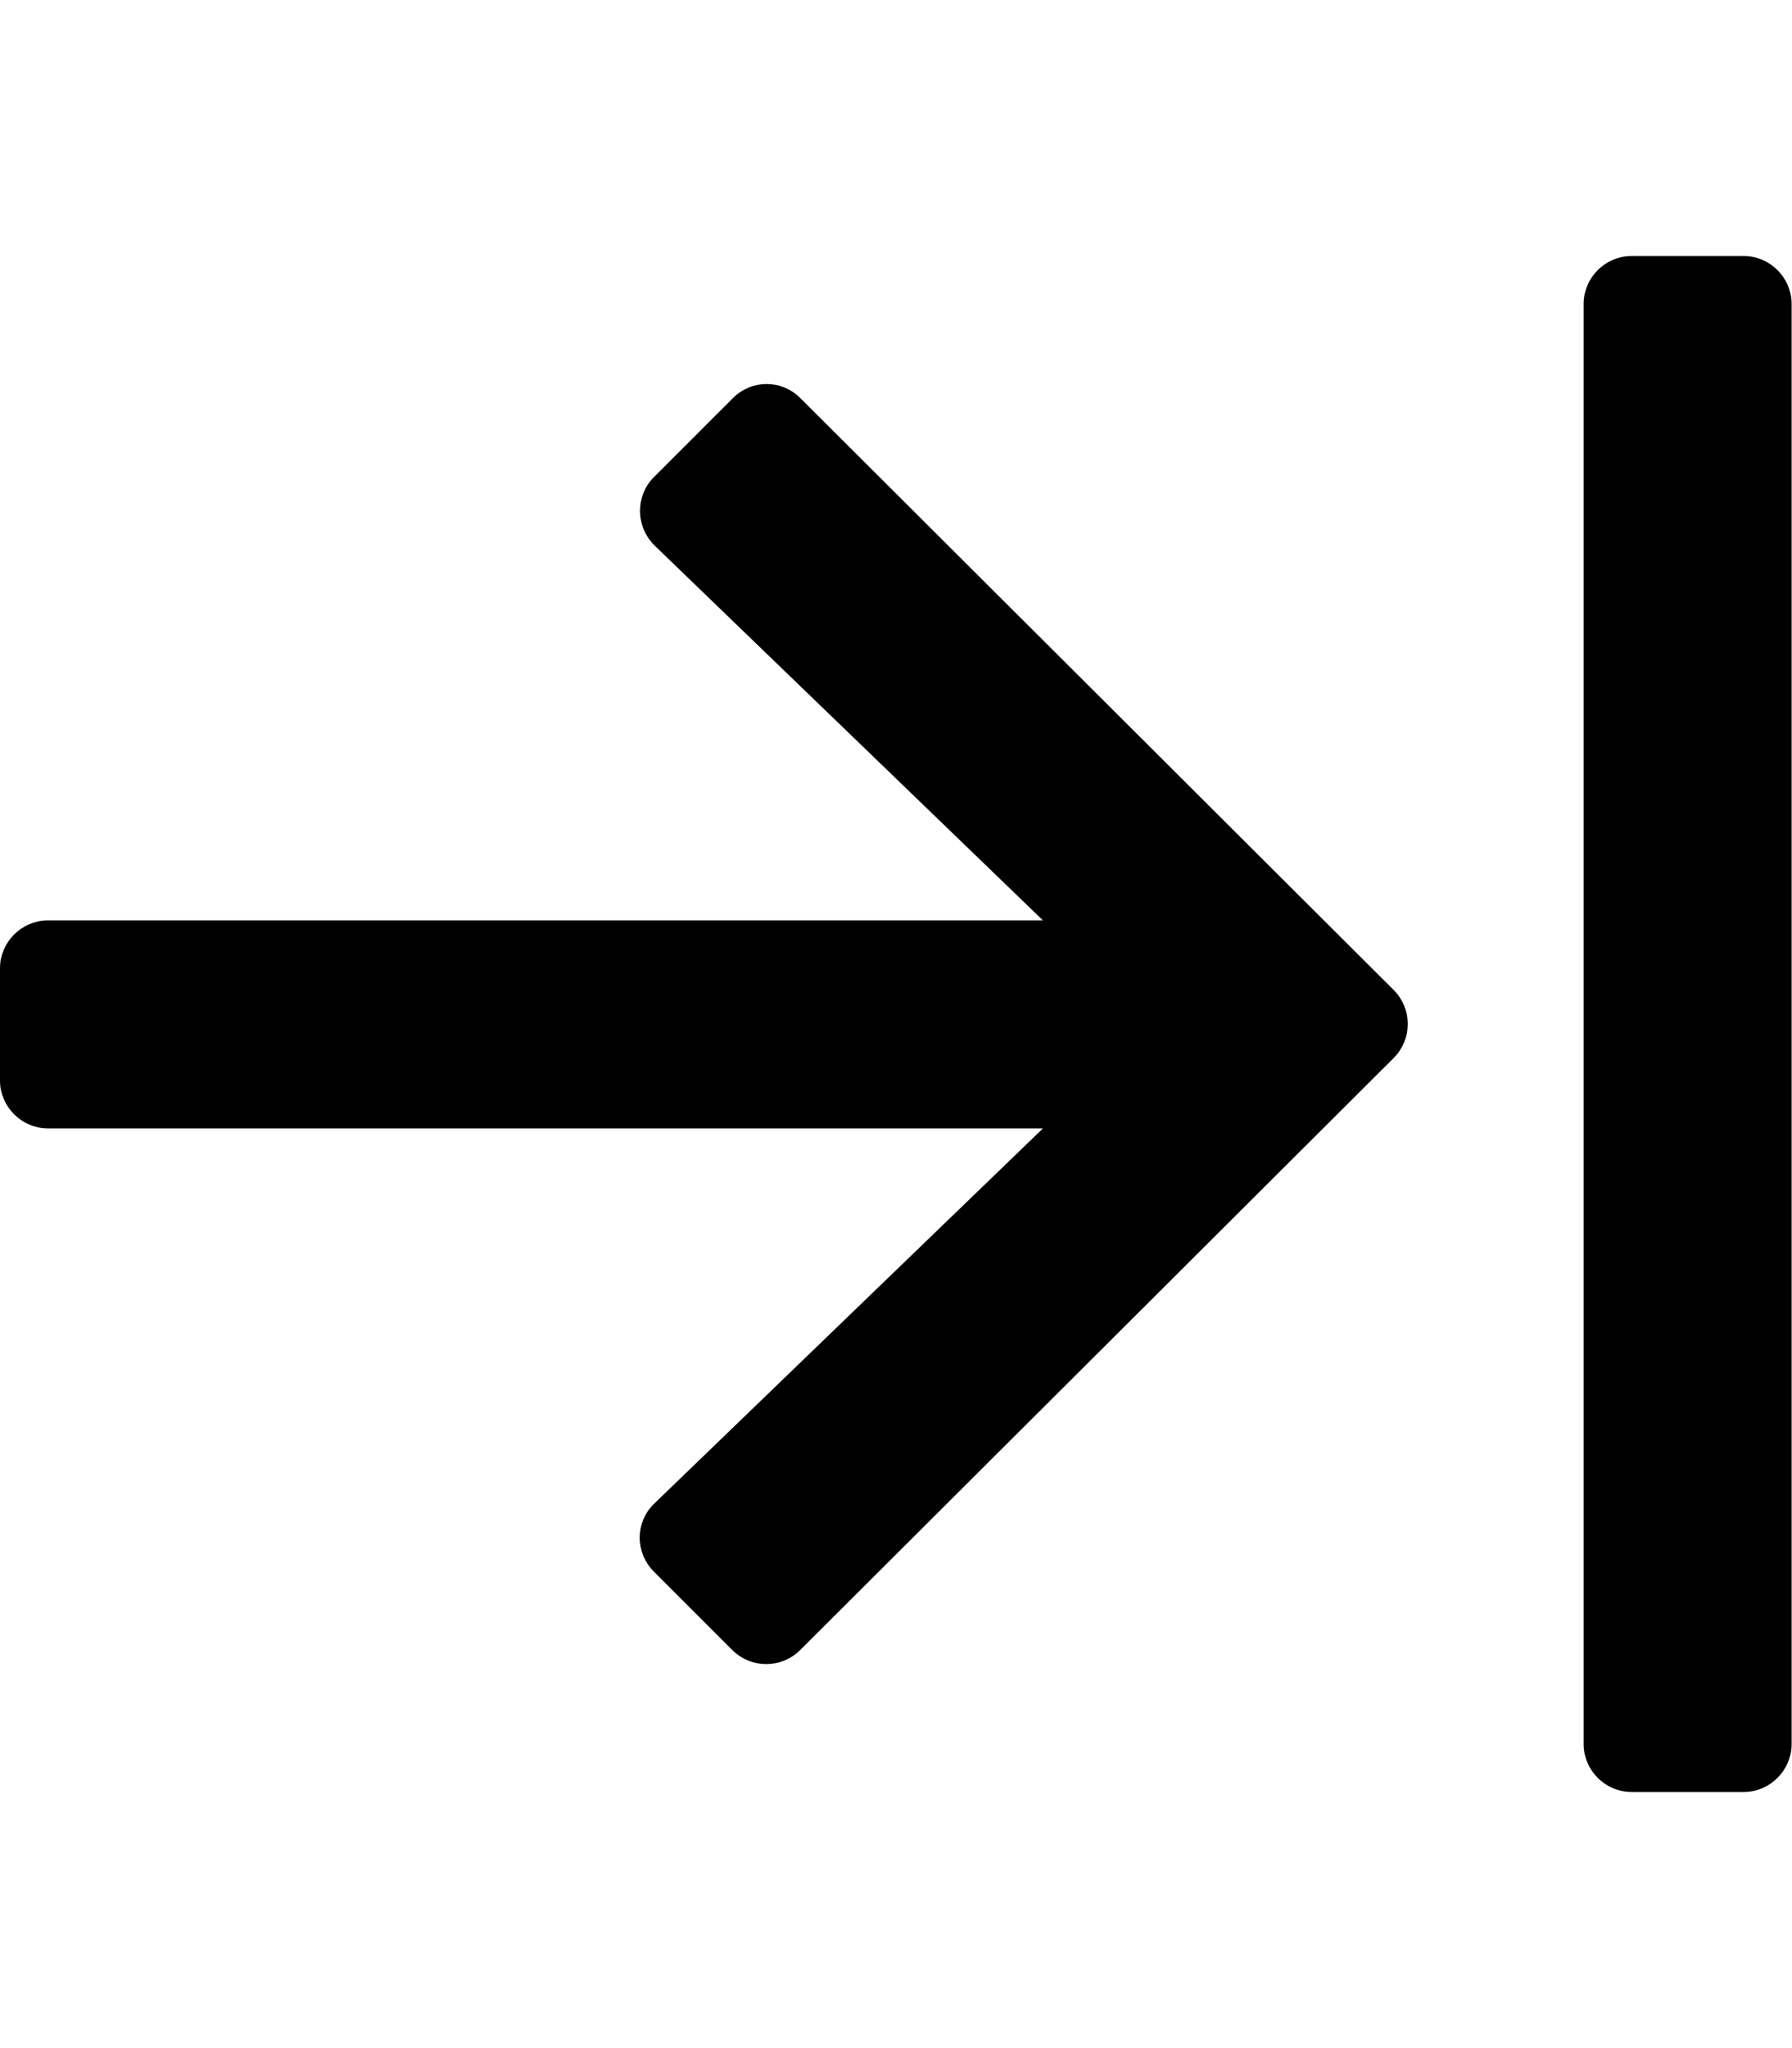
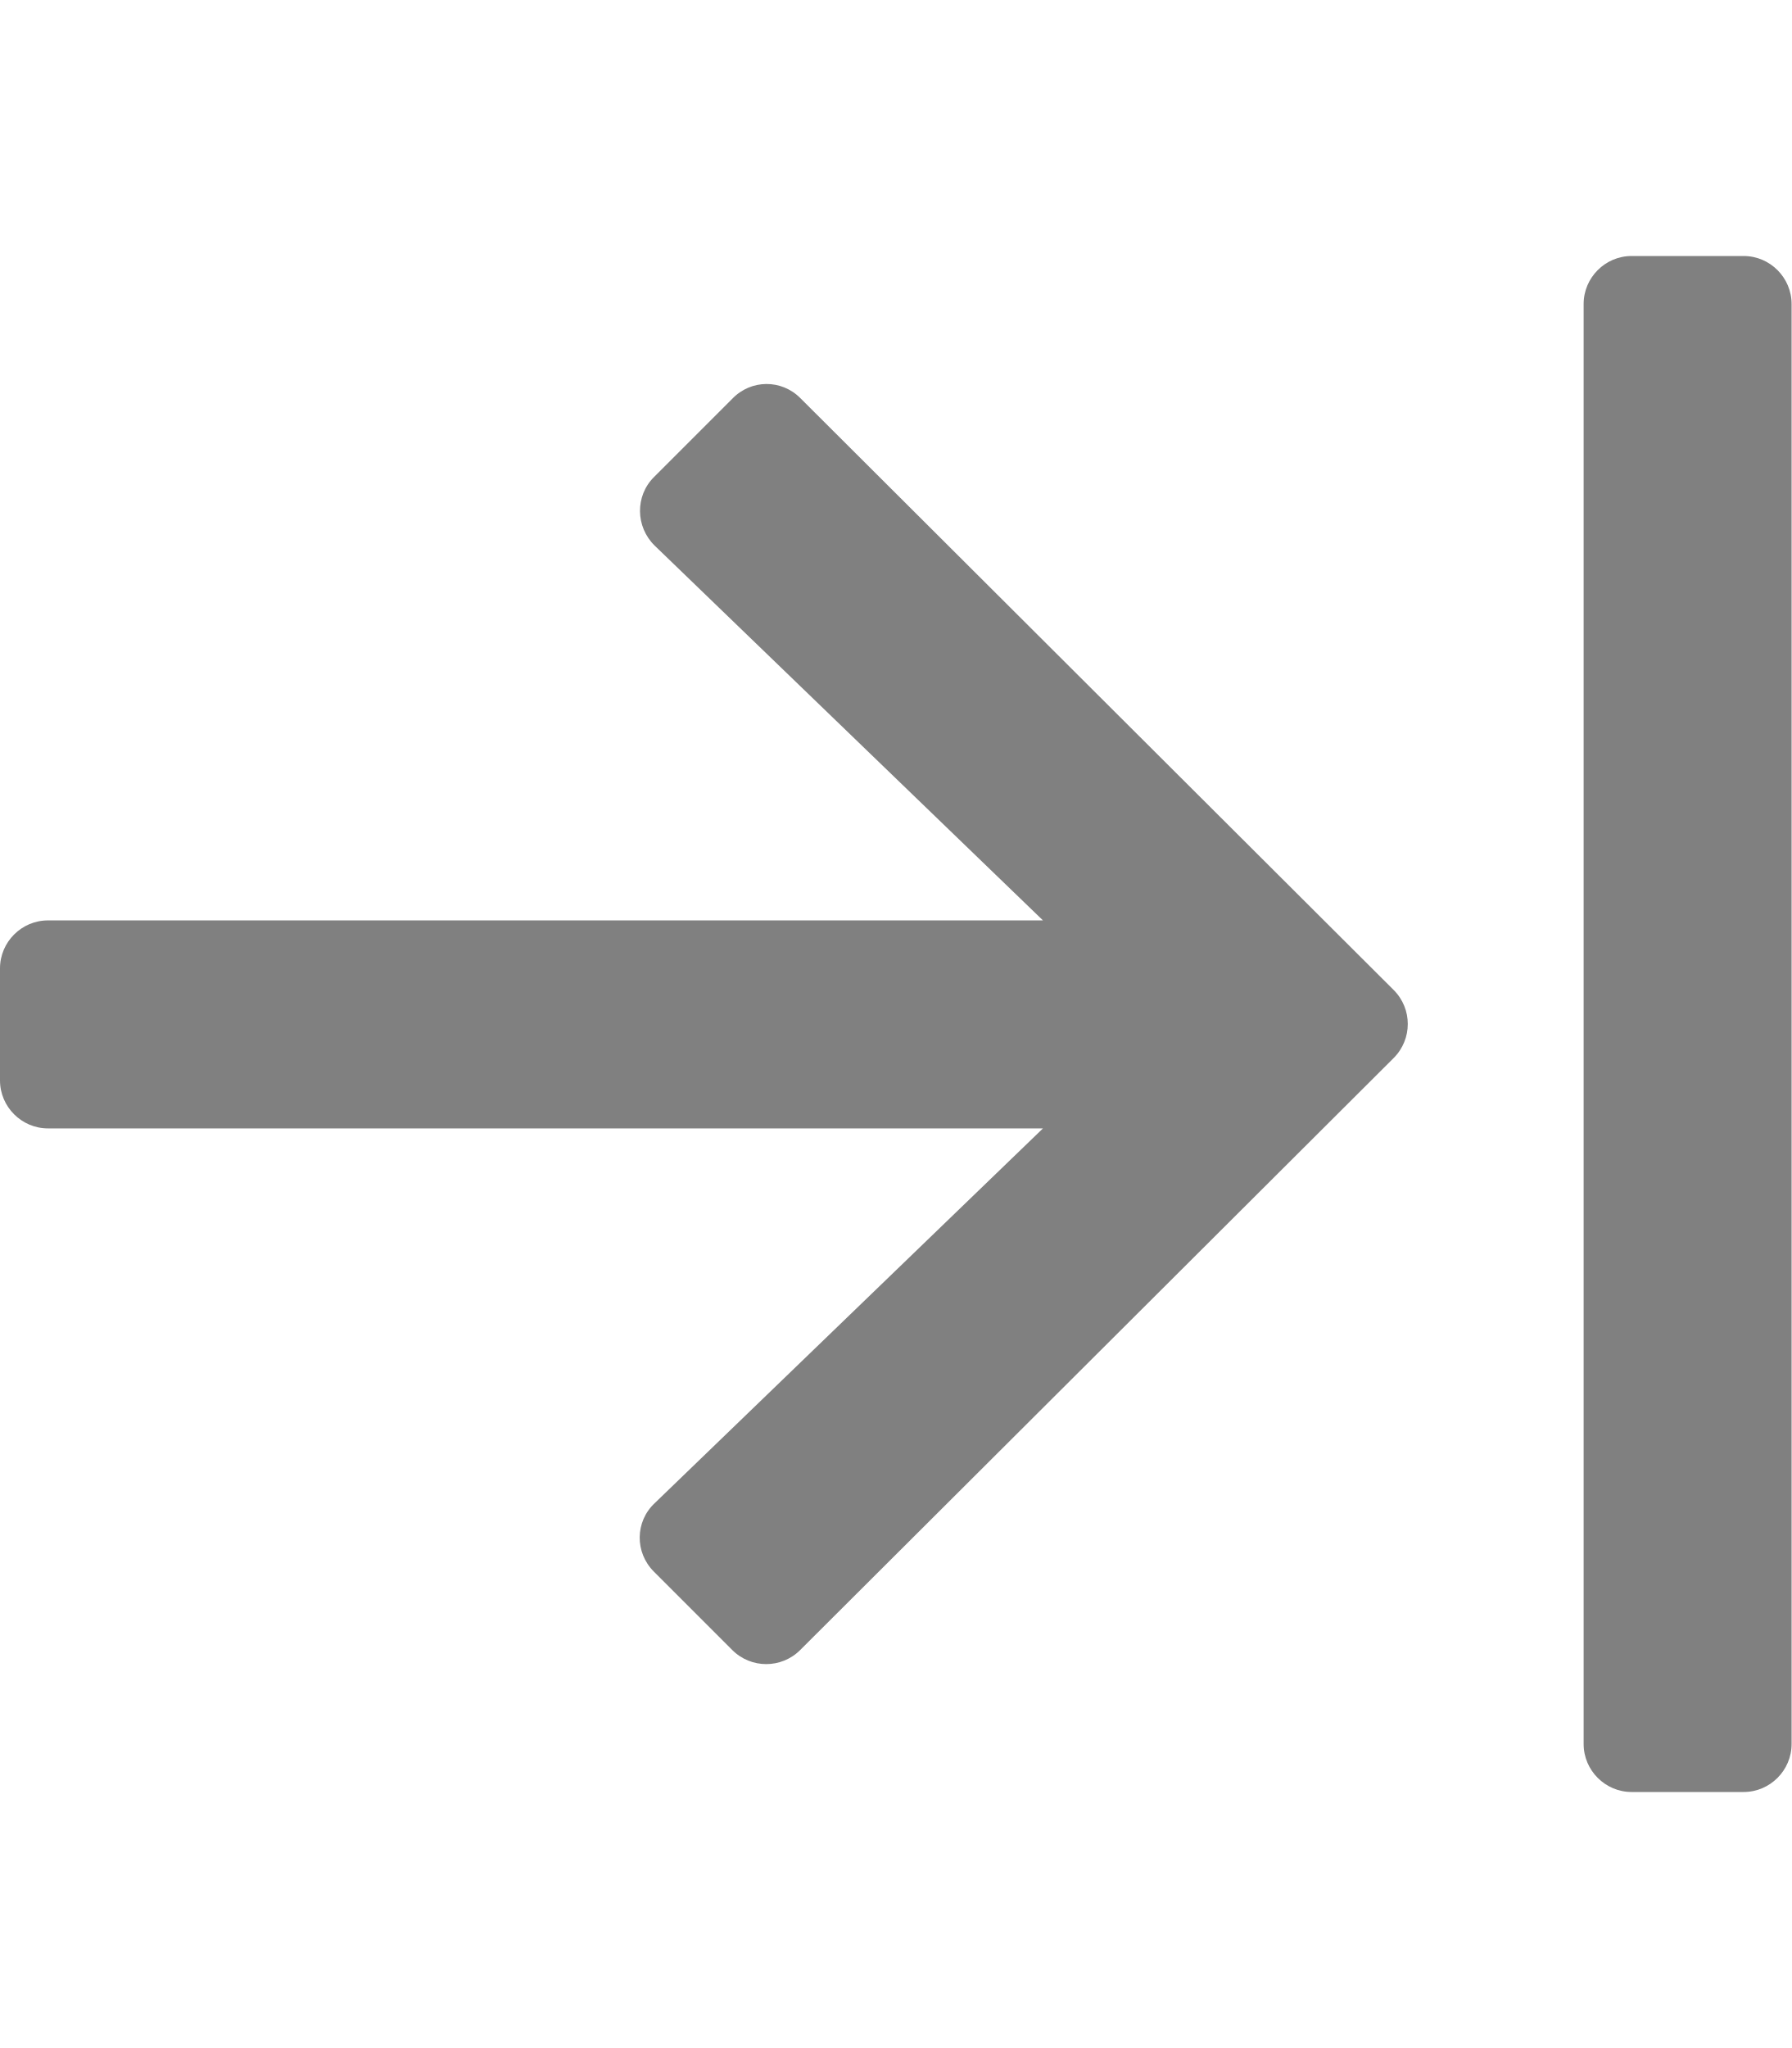
- <svg xmlns="http://www.w3.org/2000/svg" aria-hidden="true" focusable="false" data-prefix="far" data-icon="arrow-to-right" class="svg-inline--fa fa-arrow-to-right fa-w-14" role="img" viewBox="0 0 448 512">
-   <path fill="currentColor" d="M200.1 99.5l148.4 148c4.7 4.7 4.7 12.3 0 17l-148.4 148c-4.7 4.7-12.3 4.7-17 0l-19.6-19.6c-4.8-4.8-4.7-12.5.2-17.1l97.1-93.7H12c-6.6 0-12-5.4-12-12v-28c0-6.6 5.4-12 12-12h248.8l-97.1-93.7c-4.8-4.7-4.9-12.4-.2-17.1l19.6-19.6c4.7-4.9 12.3-4.9 17-.2zM396 76v360c0 6.6 5.4 12 12 12h28c6.6 0 12-5.4 12-12V76c0-6.6-5.4-12-12-12h-28c-6.6 0-12 5.4-12 12z" />
+ <svg xmlns="http://www.w3.org/2000/svg" aria-hidden="true" focusable="false" data-prefix="far" data-icon="arrow-to-right" class="svg-inline--fa fa-arrow-to-right fa-w-14" role="img" viewBox="0 0 448 512" width="100%" height="100%">
+   <path fill="grey" d="M200.1 99.5l148.4 148c4.7 4.7 4.7 12.3 0 17l-148.4 148c-4.7 4.7-12.3 4.7-17 0l-19.6-19.6c-4.8-4.8-4.7-12.5.2-17.1l97.1-93.7H12c-6.6 0-12-5.4-12-12v-28c0-6.6 5.4-12 12-12h248.8l-97.1-93.7c-4.8-4.7-4.9-12.4-.2-17.1l19.6-19.6c4.7-4.9 12.3-4.9 17-.2zM396 76v360c0 6.6 5.4 12 12 12h28c6.6 0 12-5.4 12-12V76c0-6.6-5.4-12-12-12h-28c-6.6 0-12 5.4-12 12z" />
</svg>
